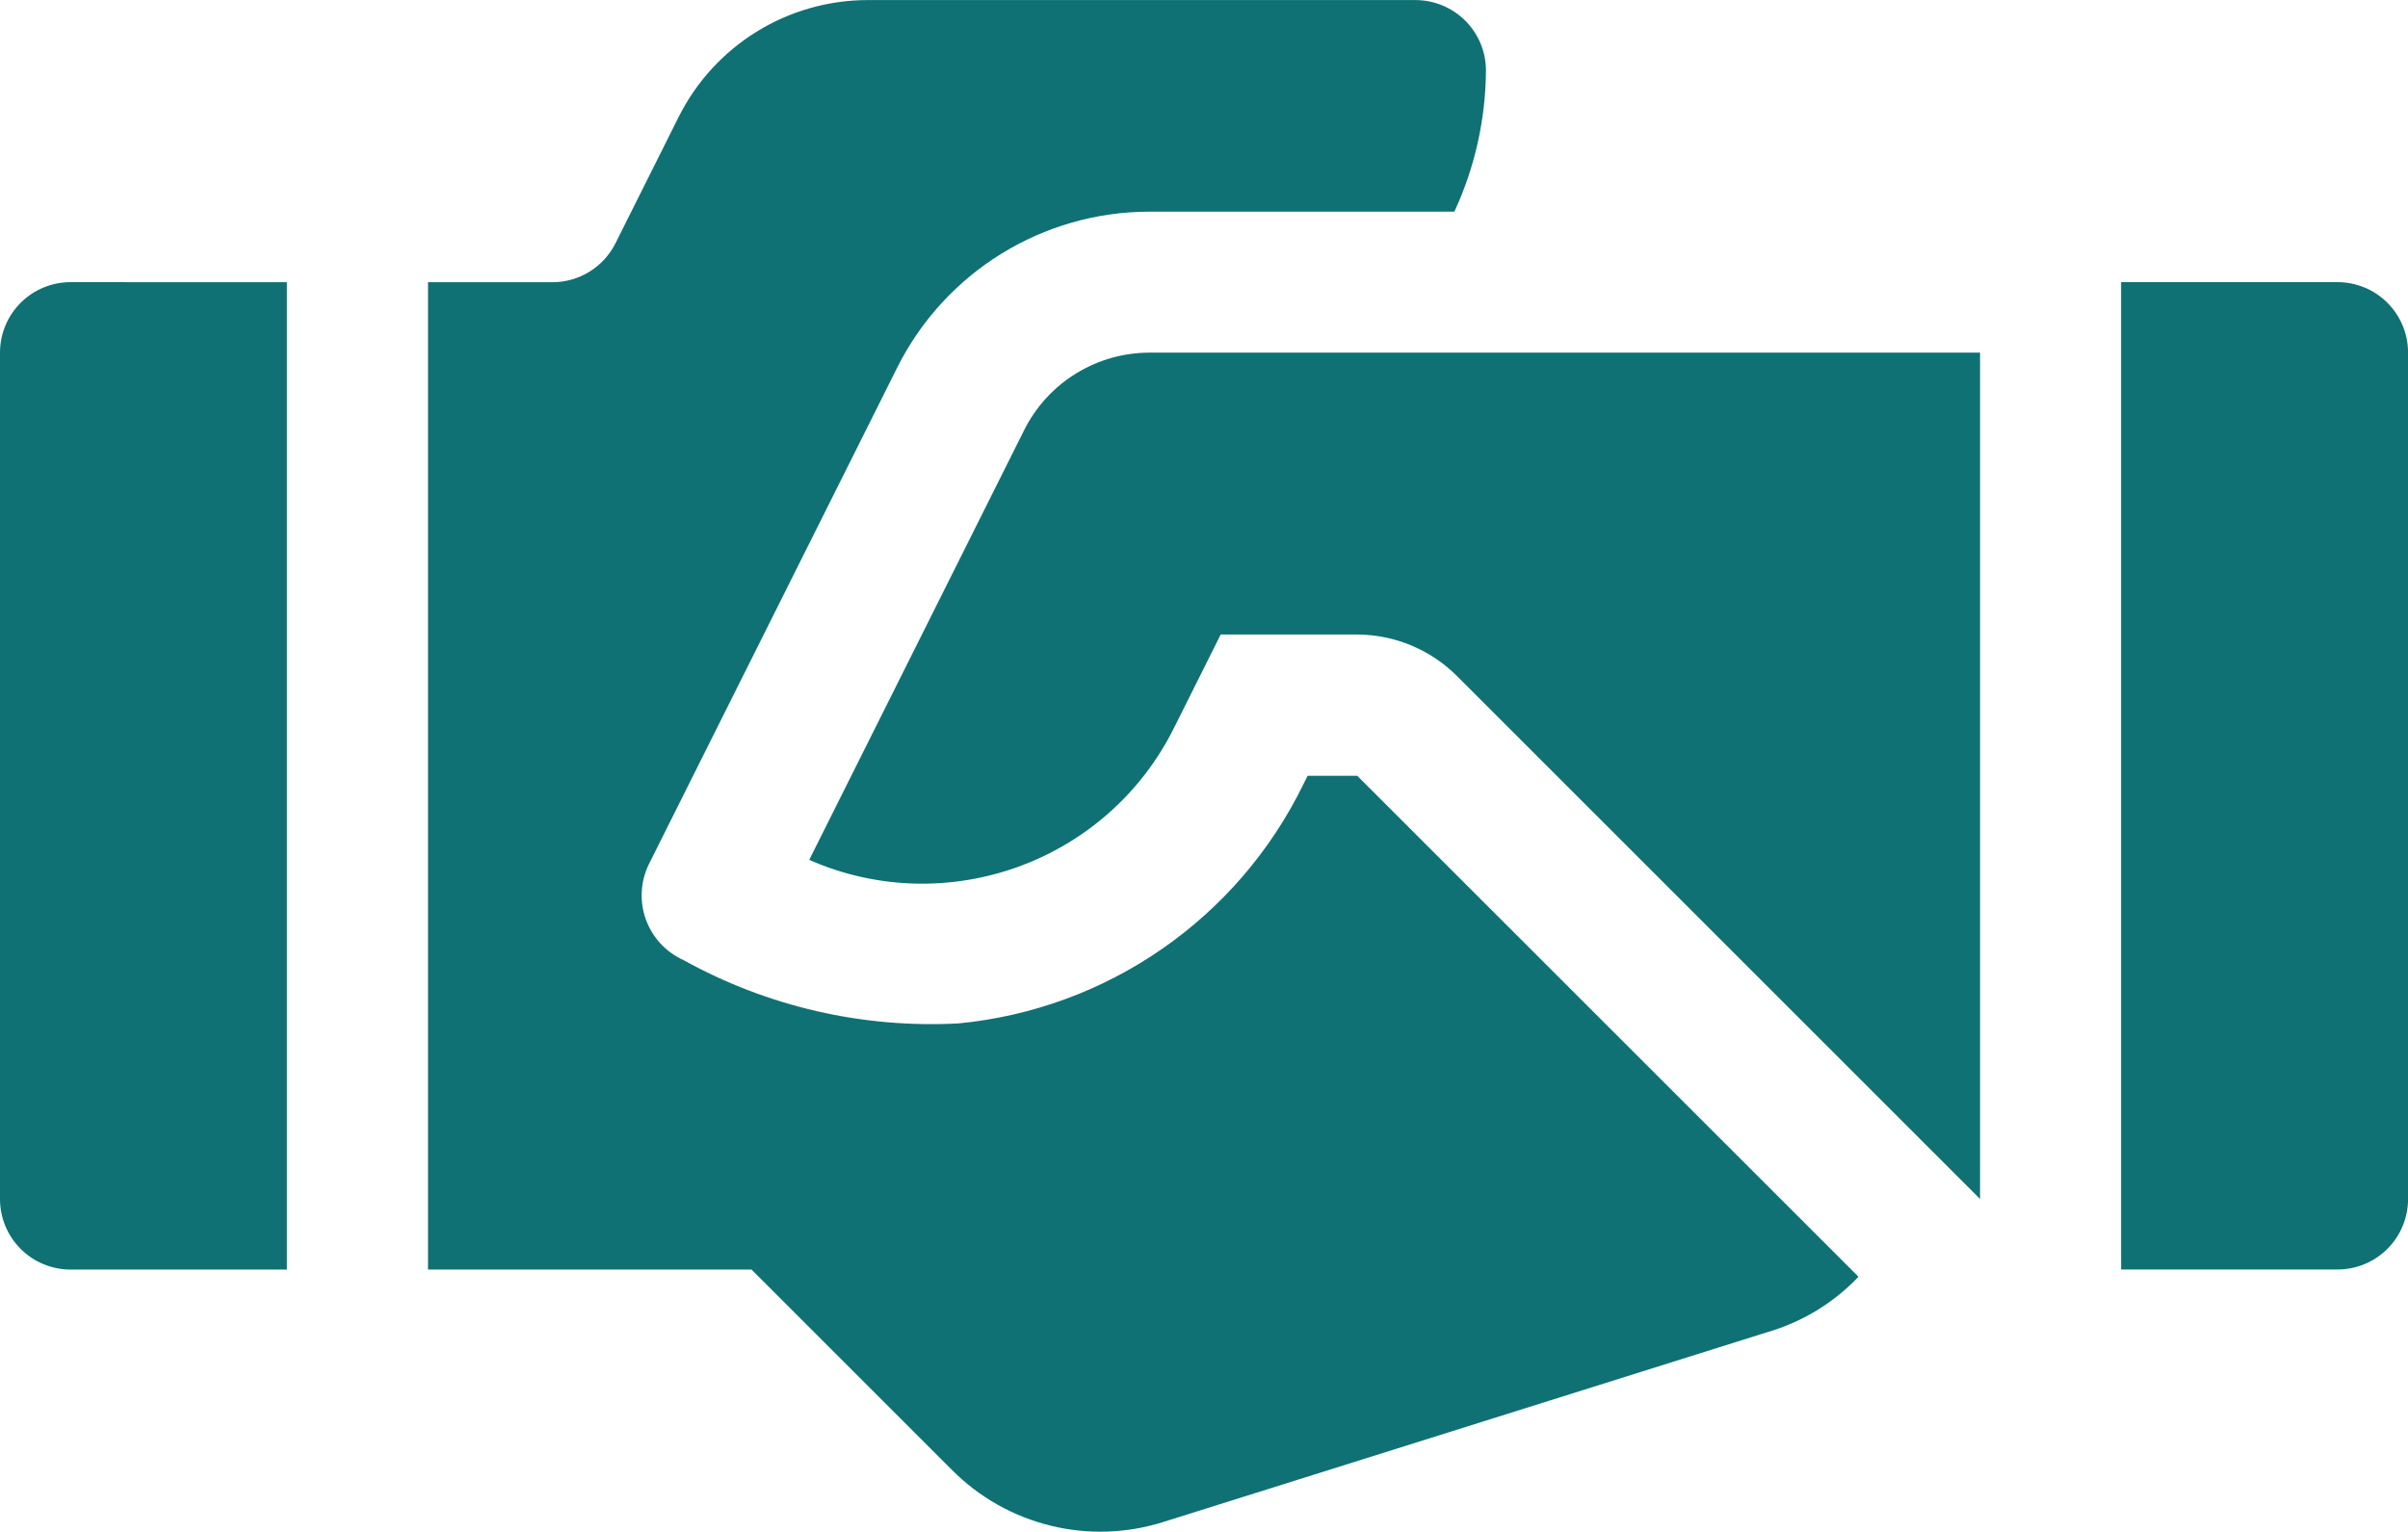
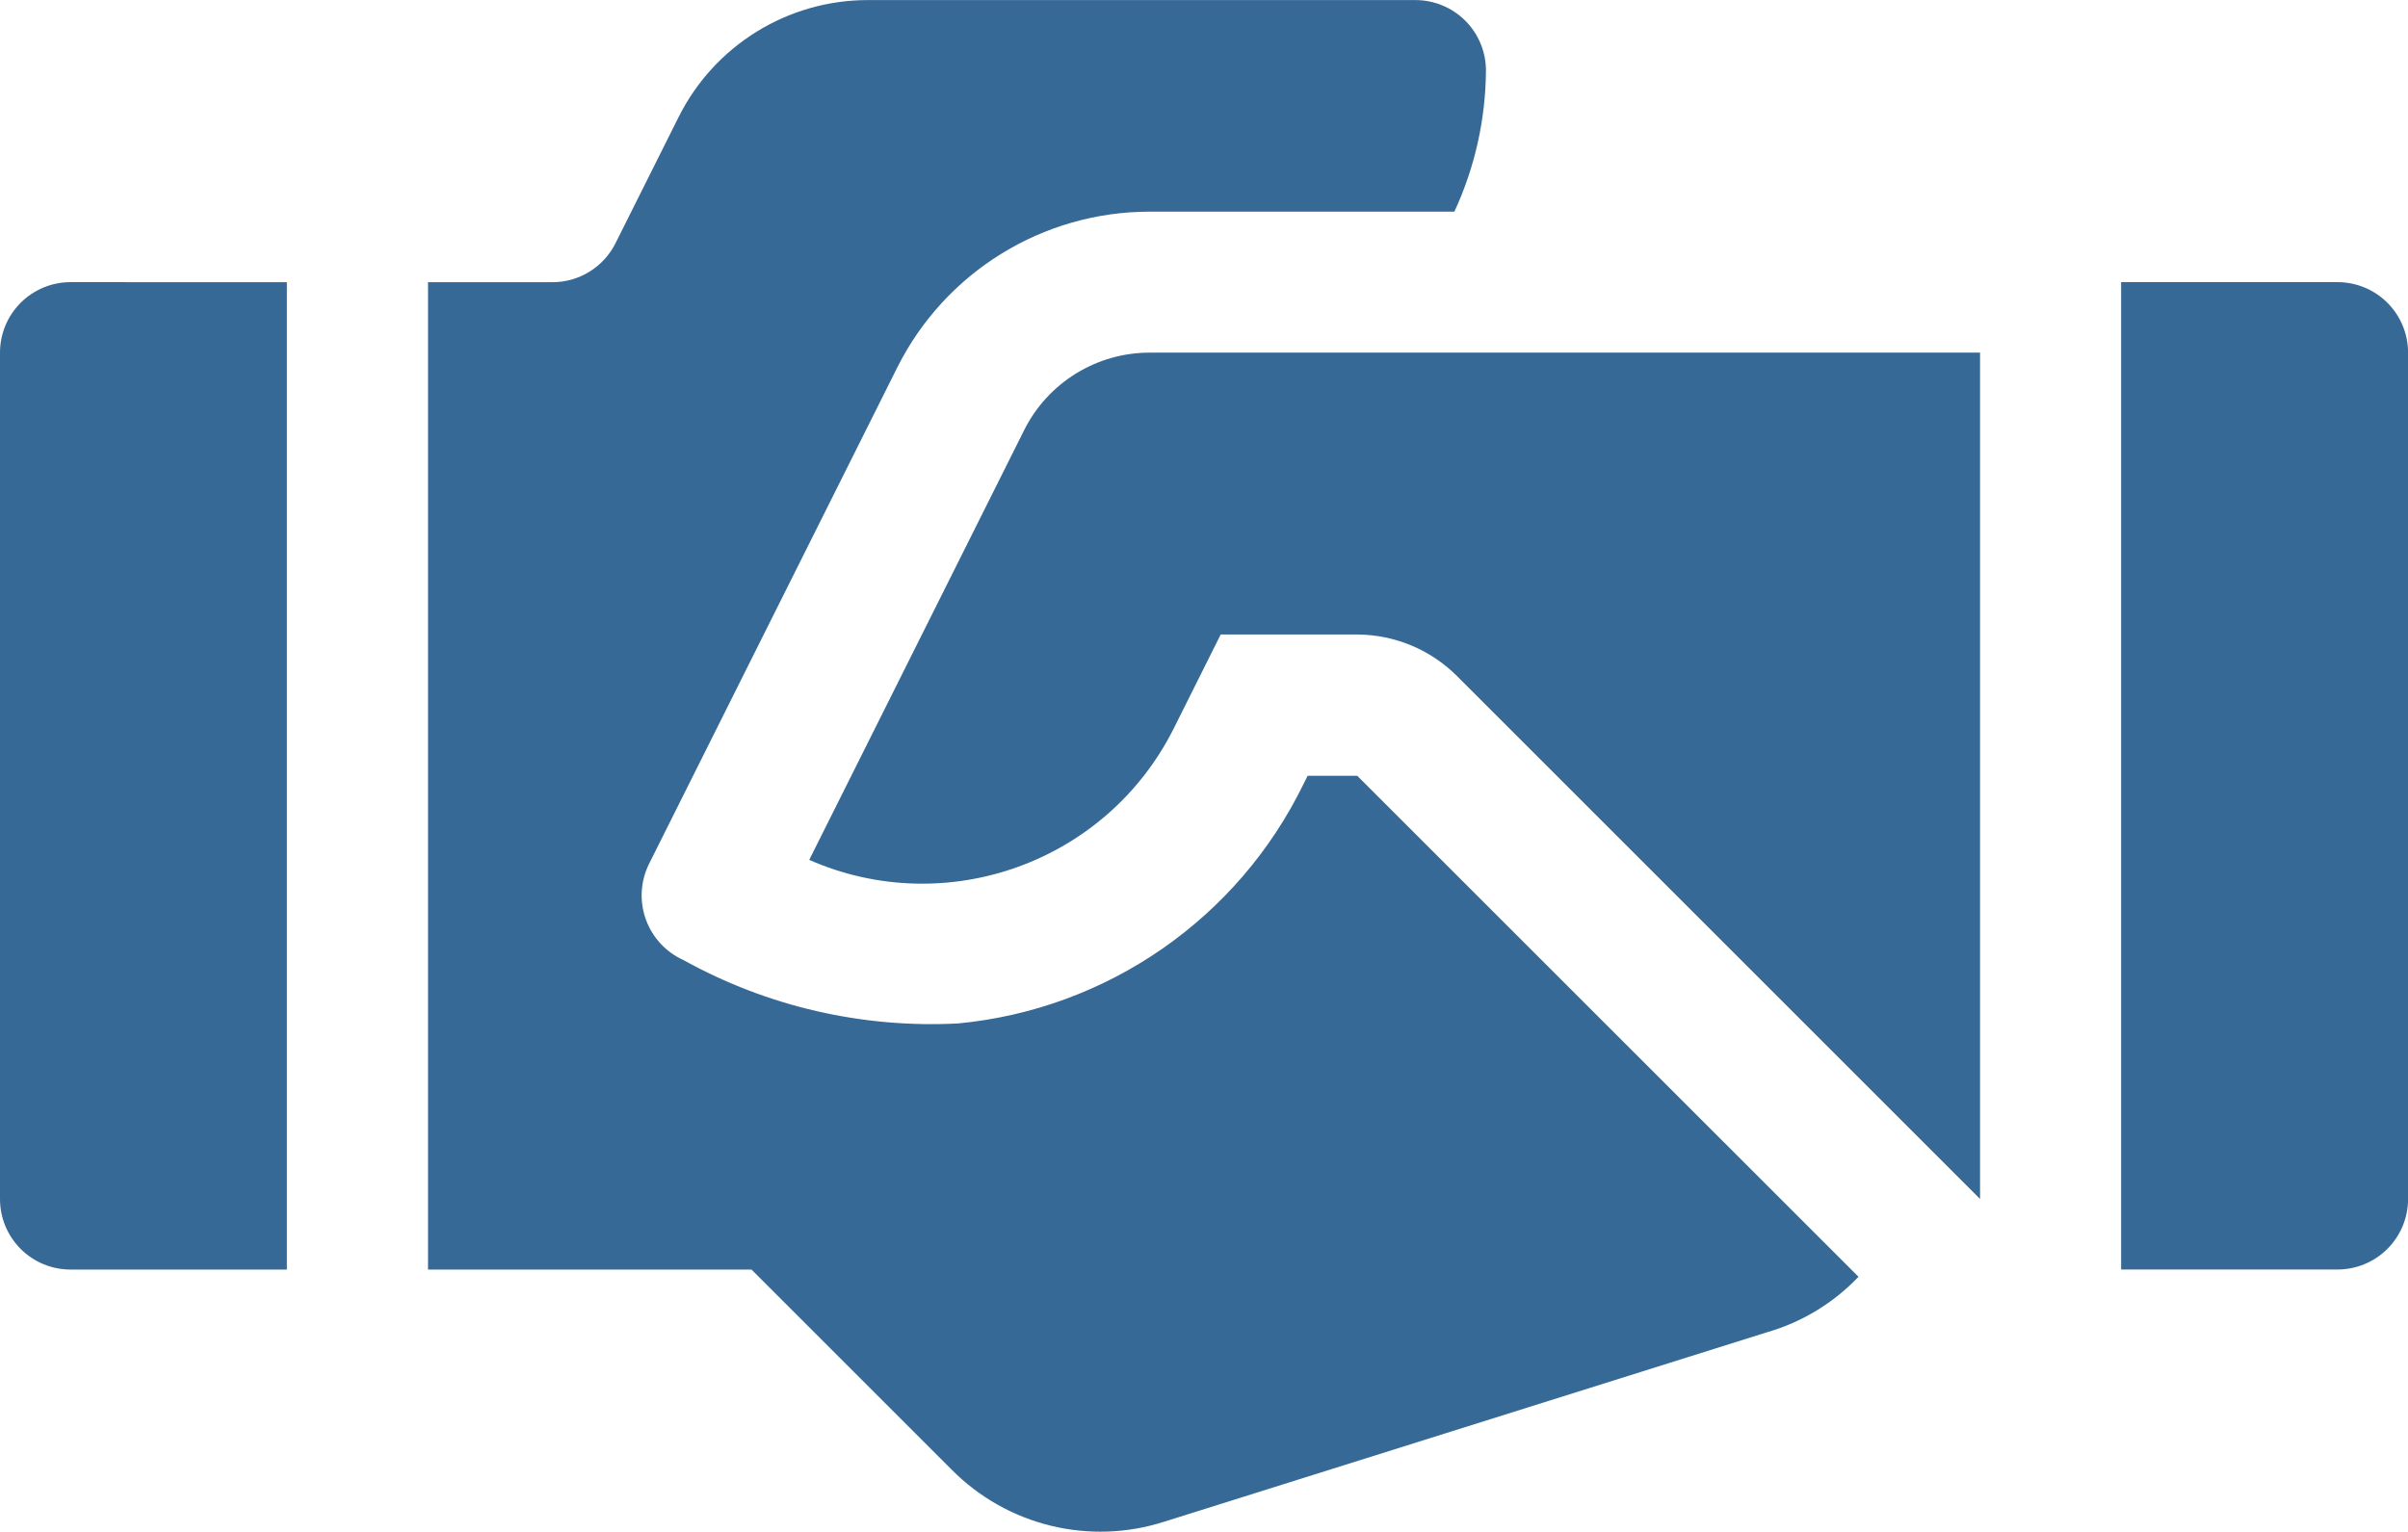
<svg xmlns="http://www.w3.org/2000/svg" viewBox="0 0 34.768 22.123">
  <defs>
    <style>
-             .cls-1{fill:#0f7173}
+             .cls-1{fill:#376996}
        </style>
  </defs>
  <g id="handshake" transform="translate(0 -45.224)">
    <g id="Gruppe_63" data-name="Gruppe 63" transform="translate(30.626 49.299)">
      <g id="Gruppe_62" data-name="Gruppe 62">
        <path id="Pfad_191" d="M454.124 228.111H451v14.26h3.124a1.018 1.018 0 0 0 1.019-1.019V229.13a1.018 1.018 0 0 0-1.019-1.019z" class="cls-1" data-name="Pfad 191" transform="translate(-451 -228.111)" />
      </g>
    </g>
    <g id="Gruppe_65" data-name="Gruppe 65" transform="translate(0 49.299)">
      <g id="Gruppe_64" data-name="Gruppe 64">
        <path id="Pfad_192" d="M1.019 228.111A1.018 1.018 0 0 0 0 229.13v12.223a1.018 1.018 0 0 0 1.019 1.019h3.123v-14.26z" class="cls-1" data-name="Pfad 192" transform="translate(0 -228.111)" />
      </g>
    </g>
    <g id="Gruppe_67" data-name="Gruppe 67" transform="translate(11.683 50.317)">
      <g id="Gruppe_66" data-name="Gruppe 66">
        <path id="Pfad_193" d="M176.973 243.111a2.026 2.026 0 0 0-1.822 1.126l-3.1 6.2a4.06 4.06 0 0 0 5.271-1.914l.67-1.341h1.972a2.052 2.052 0 0 1 1.44.6l7.552 7.552v-12.223z" class="cls-1" data-name="Pfad 193" transform="translate(-172.05 -243.111)" />
      </g>
    </g>
    <g id="Gruppe_69" data-name="Gruppe 69" transform="translate(6.18 45.224)">
      <g id="Gruppe_68" data-name="Gruppe 68">
        <path id="Pfad_194" d="M104.417 179.315h-.717l-.059.118a6.2 6.2 0 0 1-4.983 3.458 7.377 7.377 0 0 1-3.968-.914 1.025 1.025 0 0 1-.5-1.388l3.584-7.169a4.075 4.075 0 0 1 3.645-2.253h4.4a4.925 4.925 0 0 0 .456-2.037 1.018 1.018 0 0 0-1.019-1.019h-7.904a3.056 3.056 0 0 0-2.734 1.69l-.911 1.822a1.019 1.019 0 0 1-.911.563H91v14.26h4.671l2.886 2.886a3.021 3.021 0 0 0 3.081.753l8.7-2.735a2.947 2.947 0 0 0 1.316-.8z" class="cls-1" data-name="Pfad 194" transform="translate(-91 -168.11)" />
      </g>
    </g>
  </g>
</svg>
